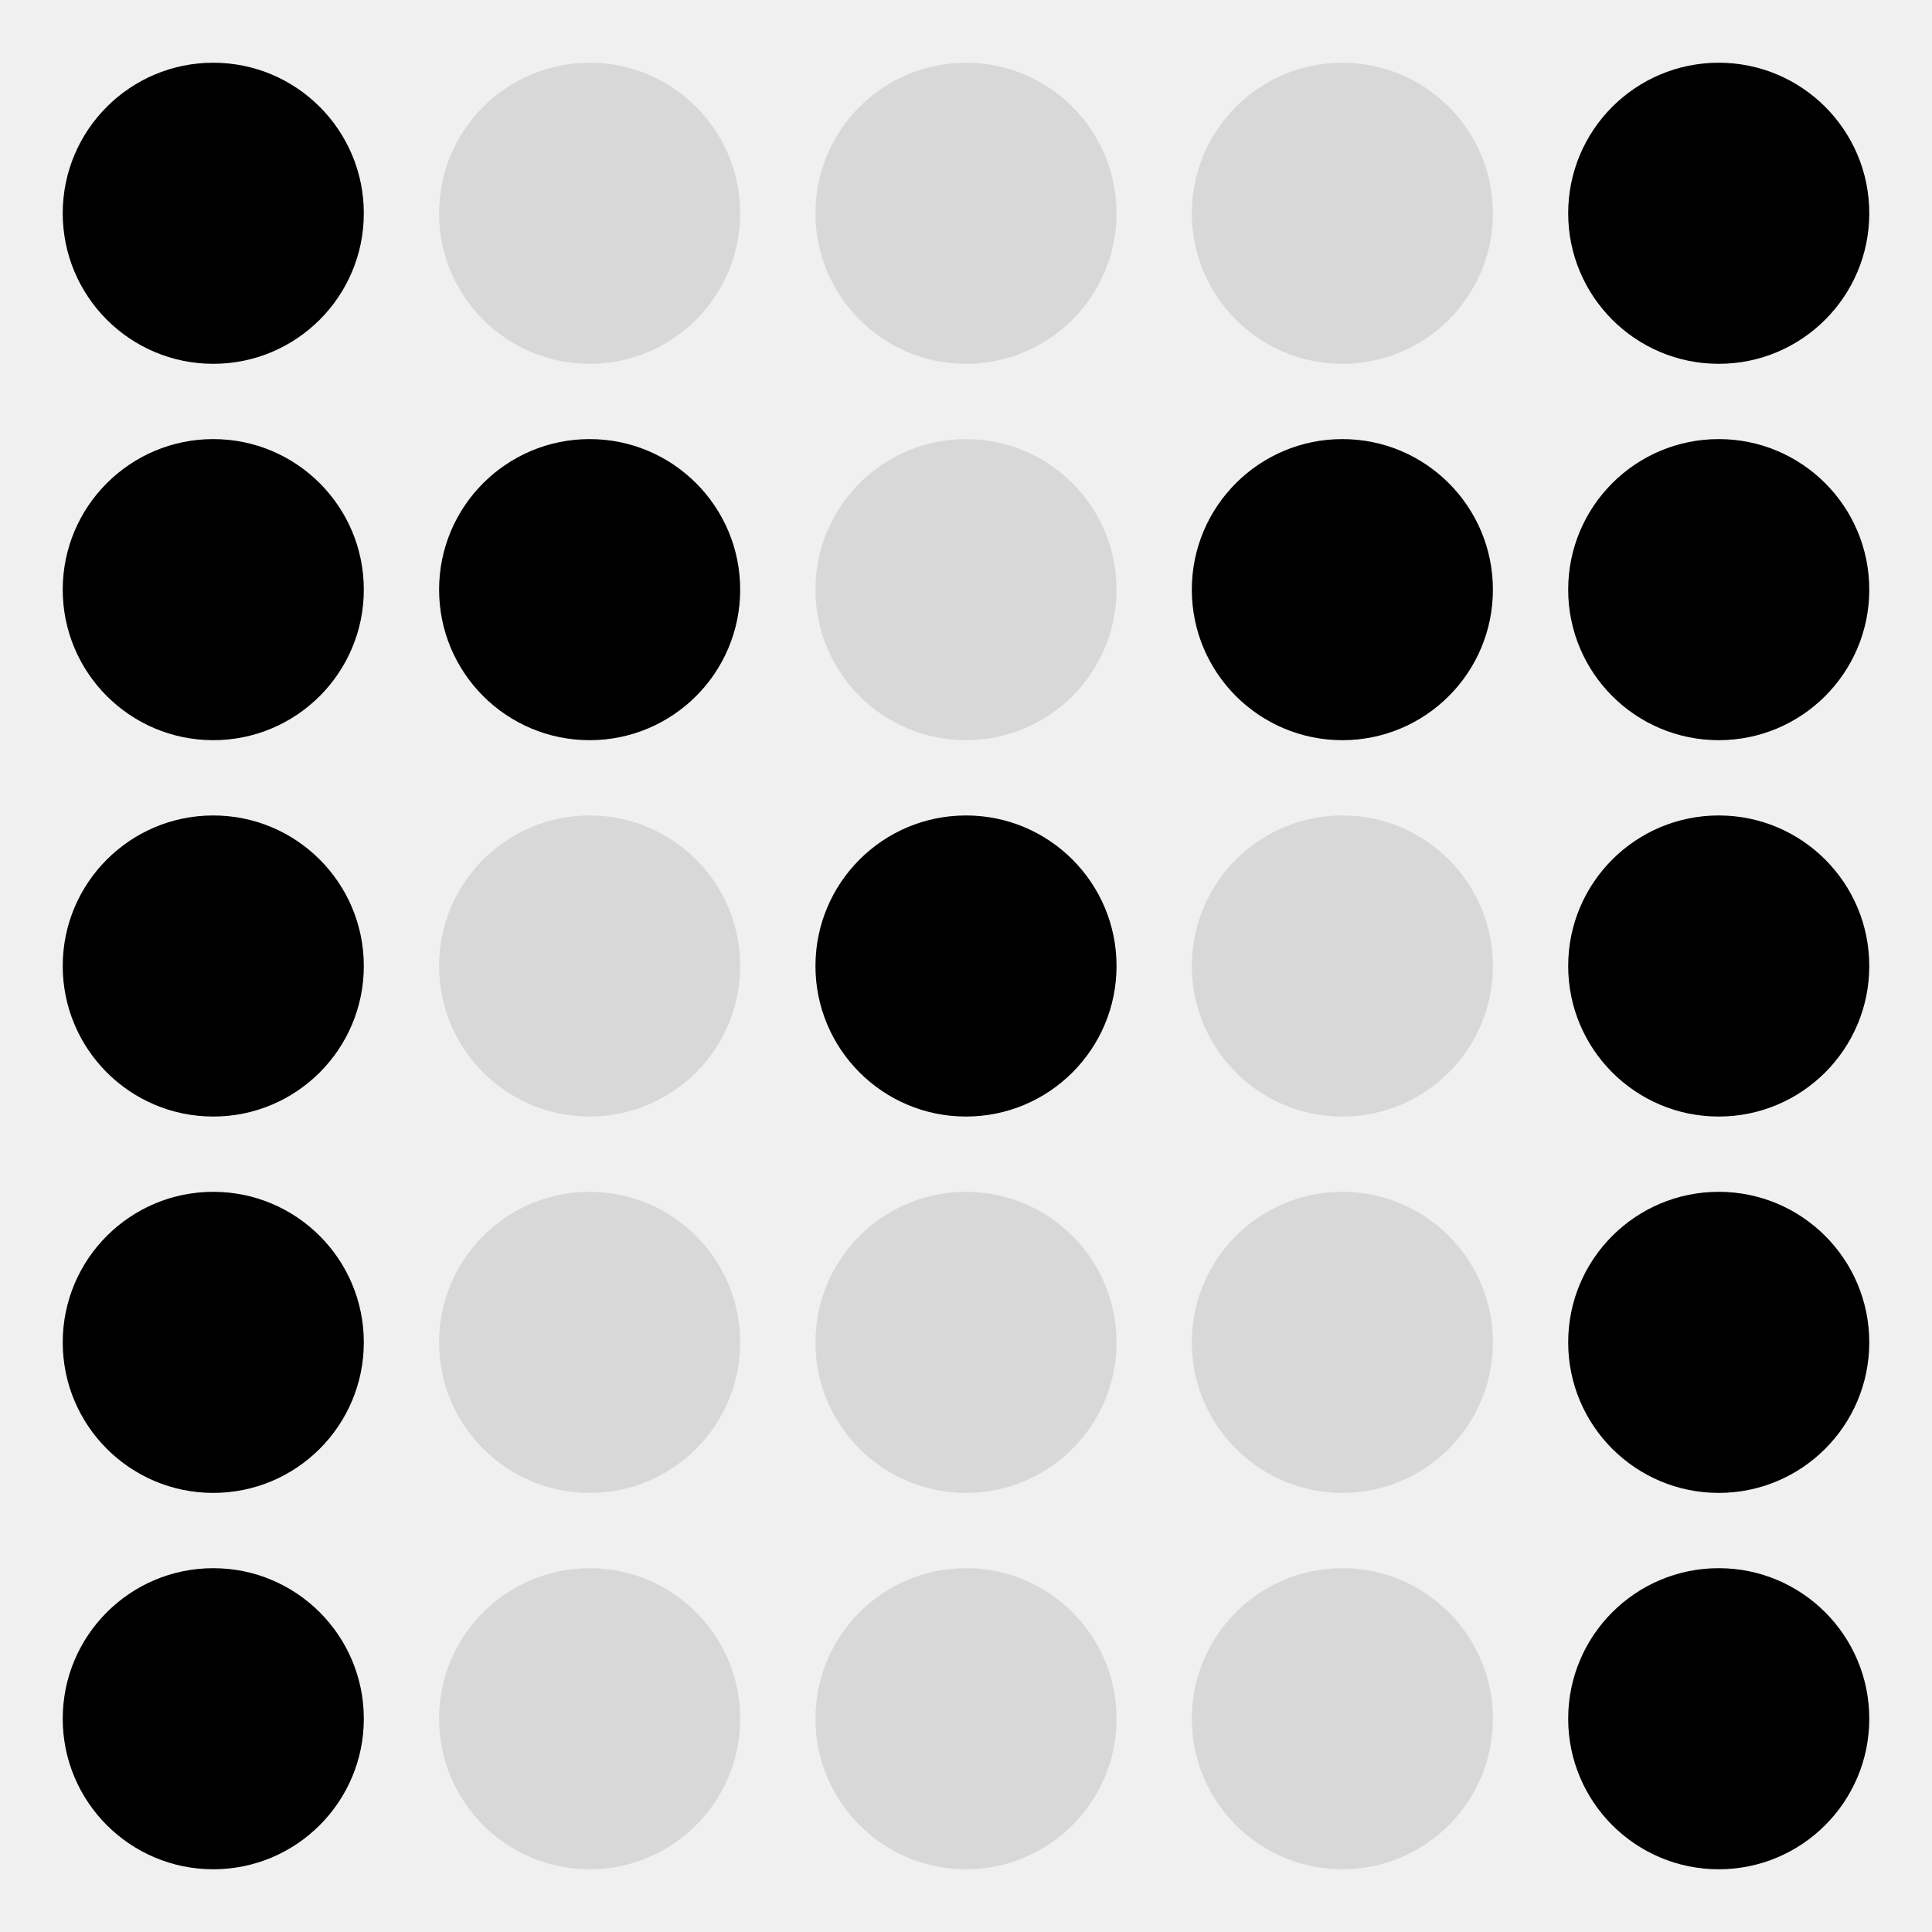
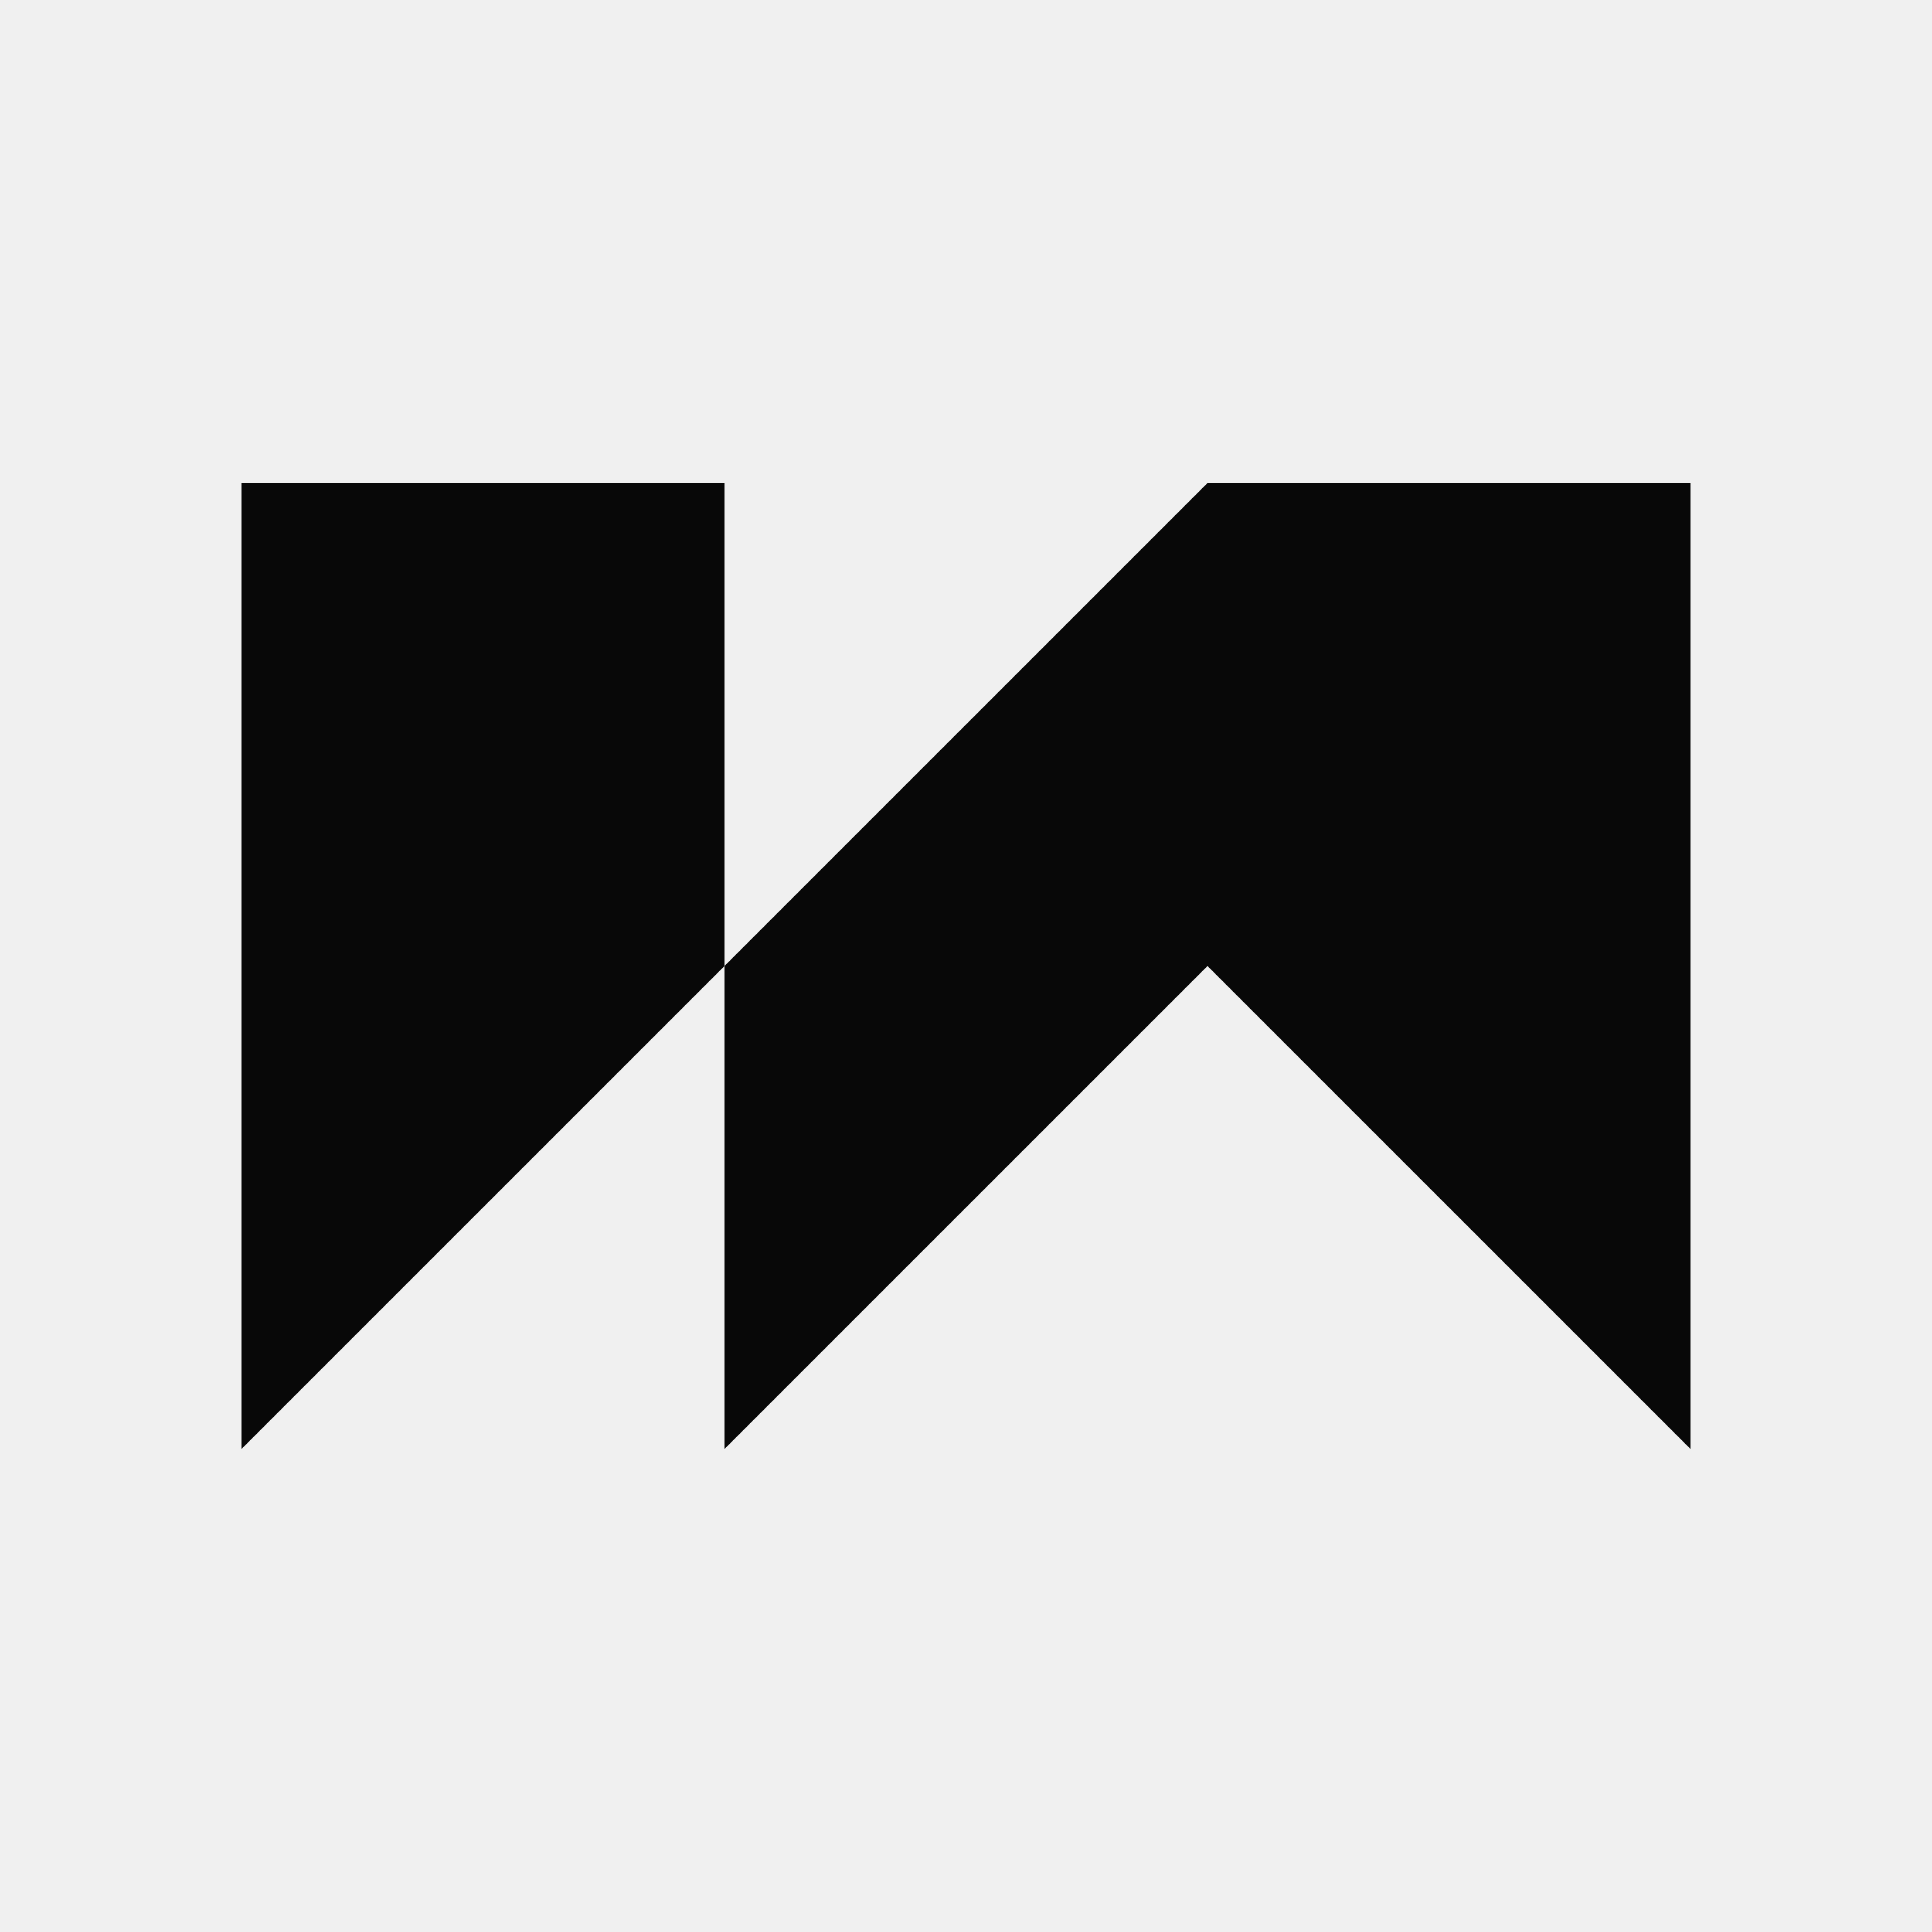
- <svg xmlns="http://www.w3.org/2000/svg" width="64" height="64" viewBox="19.2 19.2 61.6 61.6">
+ <svg xmlns="http://www.w3.org/2000/svg" width="64" height="64" viewBox="0 0 24 24" fill="none">
  <style>
-     .on { fill: #000000; }
-     .off { fill: #000000; opacity: 0.1; }
+     .mark { fill: #080808; }
    @media (prefers-color-scheme: dark) {
-       .on { fill: #FFFFFF; }
-       .off { fill: #FFFFFF; }
+       .mark { fill: #FFFFFF; }
    }
  </style>
-   <g class="off">
-     <circle cx="38" cy="26" r="4.8" />
-     <circle cx="50" cy="26" r="4.8" />
-     <circle cx="62" cy="26" r="4.8" />
-     <circle cx="50" cy="38" r="4.8" />
-     <circle cx="38" cy="50" r="4.8" />
-     <circle cx="62" cy="50" r="4.8" />
-     <circle cx="38" cy="62" r="4.8" />
-     <circle cx="50" cy="62" r="4.8" />
-     <circle cx="62" cy="62" r="4.8" />
-     <circle cx="38" cy="74" r="4.8" />
-     <circle cx="50" cy="74" r="4.8" />
-     <circle cx="62" cy="74" r="4.8" />
-   </g>
-   <g class="on">
-     <circle cx="26" cy="26" r="4.8" />
-     <circle cx="74" cy="26" r="4.8" />
-     <circle cx="26" cy="38" r="4.8" />
-     <circle cx="38" cy="38" r="4.8" />
-     <circle cx="62" cy="38" r="4.8" />
-     <circle cx="74" cy="38" r="4.8" />
-     <circle cx="26" cy="50" r="4.8" />
-     <circle cx="50" cy="50" r="4.8" />
-     <circle cx="74" cy="50" r="4.8" />
-     <circle cx="26" cy="62" r="4.8" />
-     <circle cx="74" cy="62" r="4.8" />
-     <circle cx="26" cy="74" r="4.8" />
-     <circle cx="74" cy="74" r="4.8" />
-   </g>
+   <path class="mark" d="M3 6H9V12L3 18V6ZM9 12L15 6H21V18L15 12L9 18V12Z" />
</svg>
